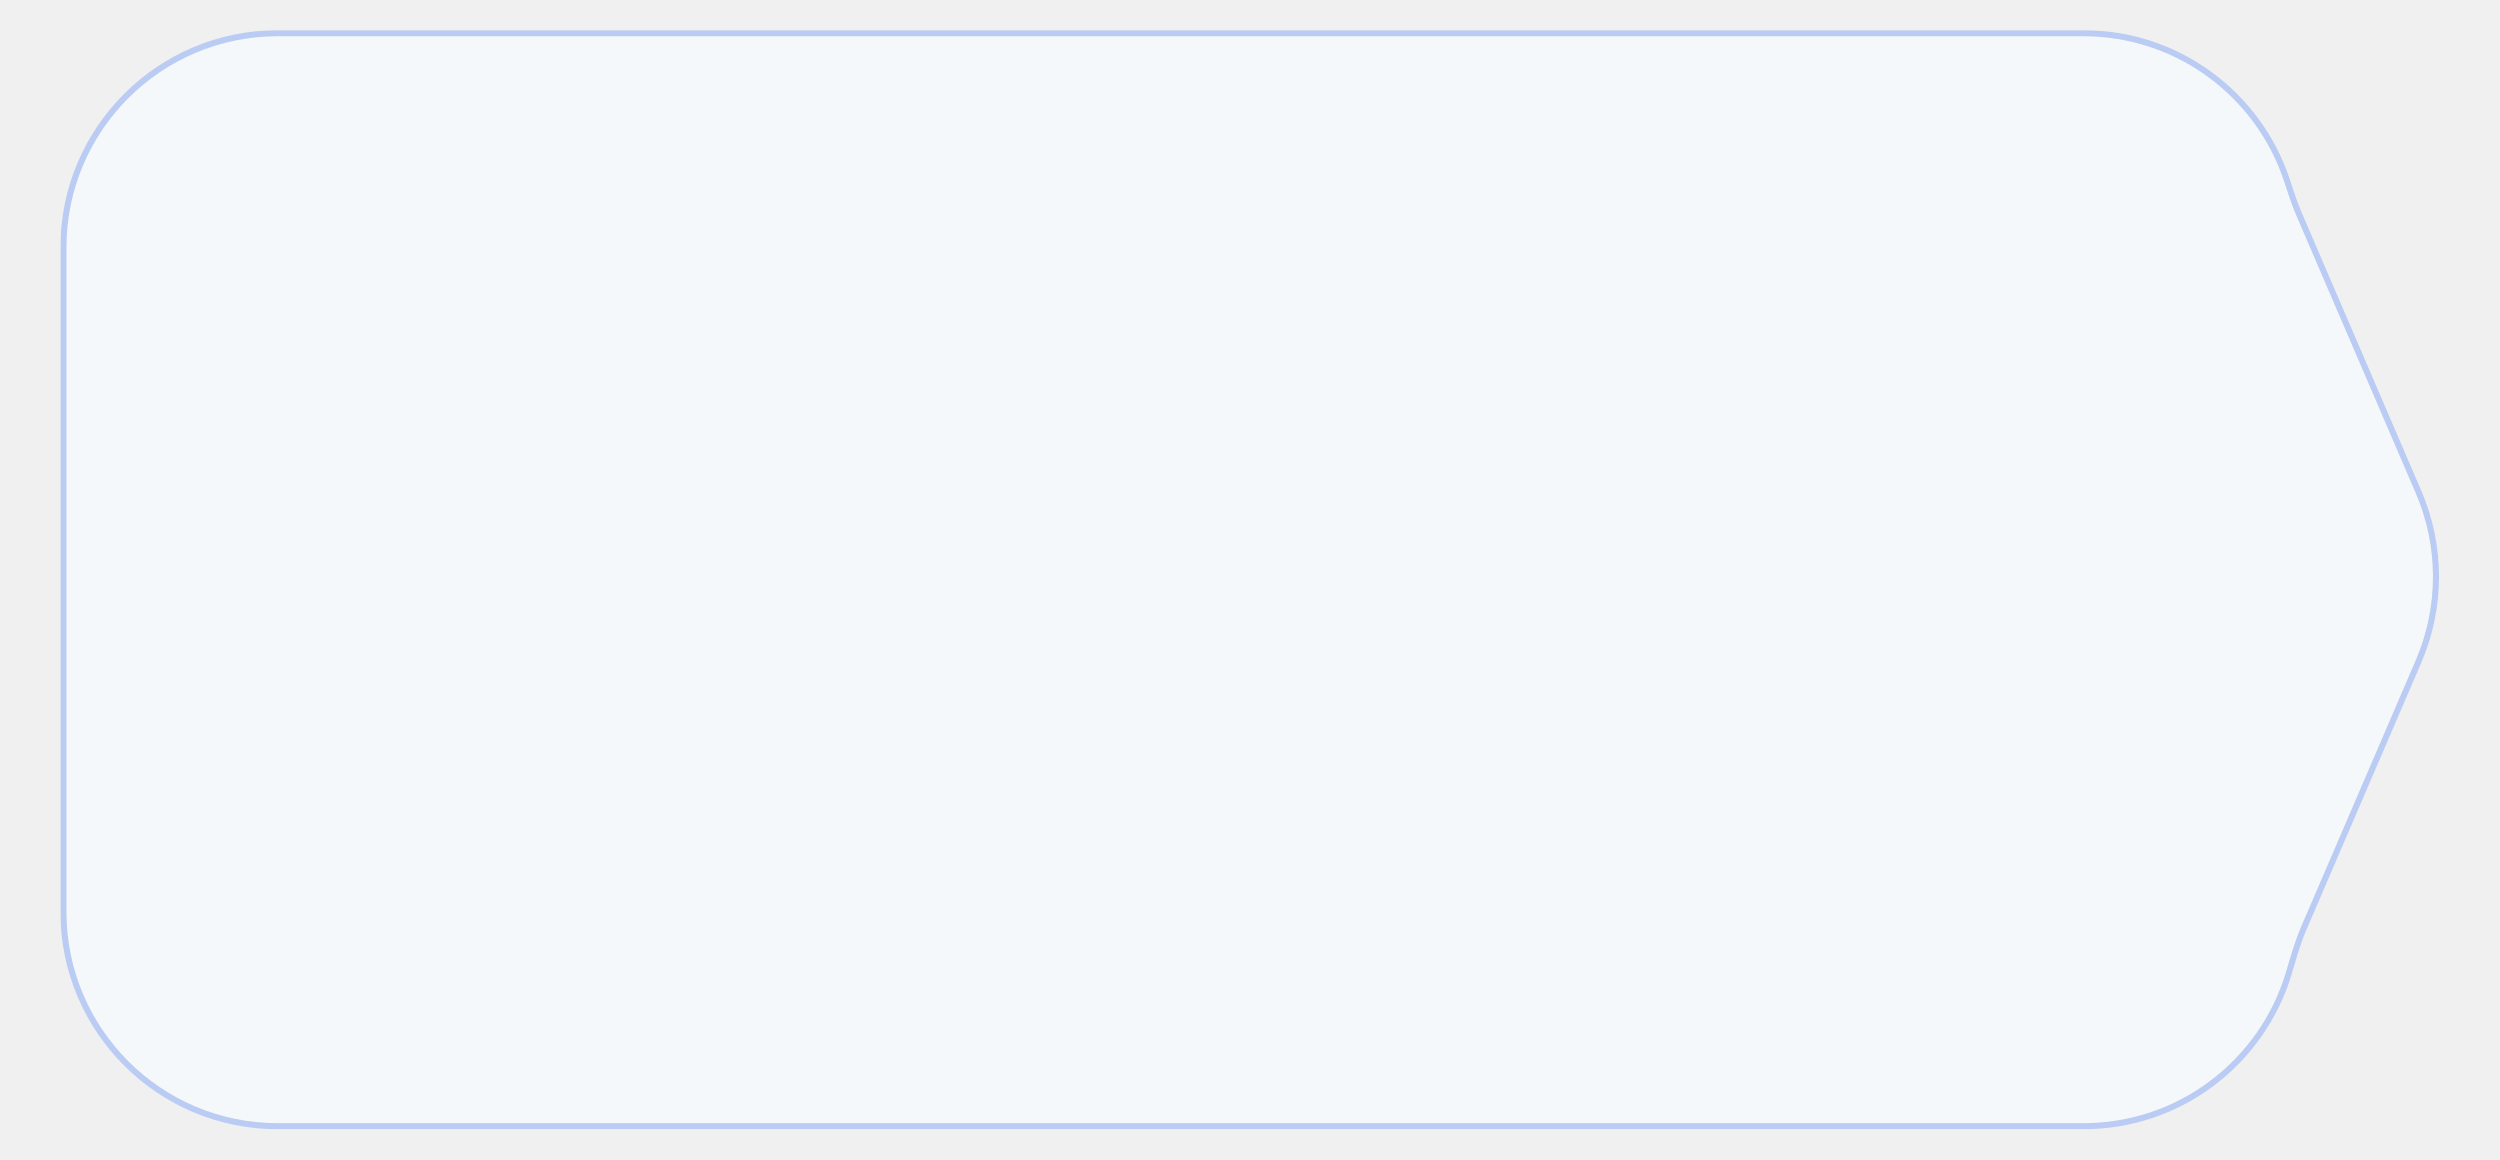
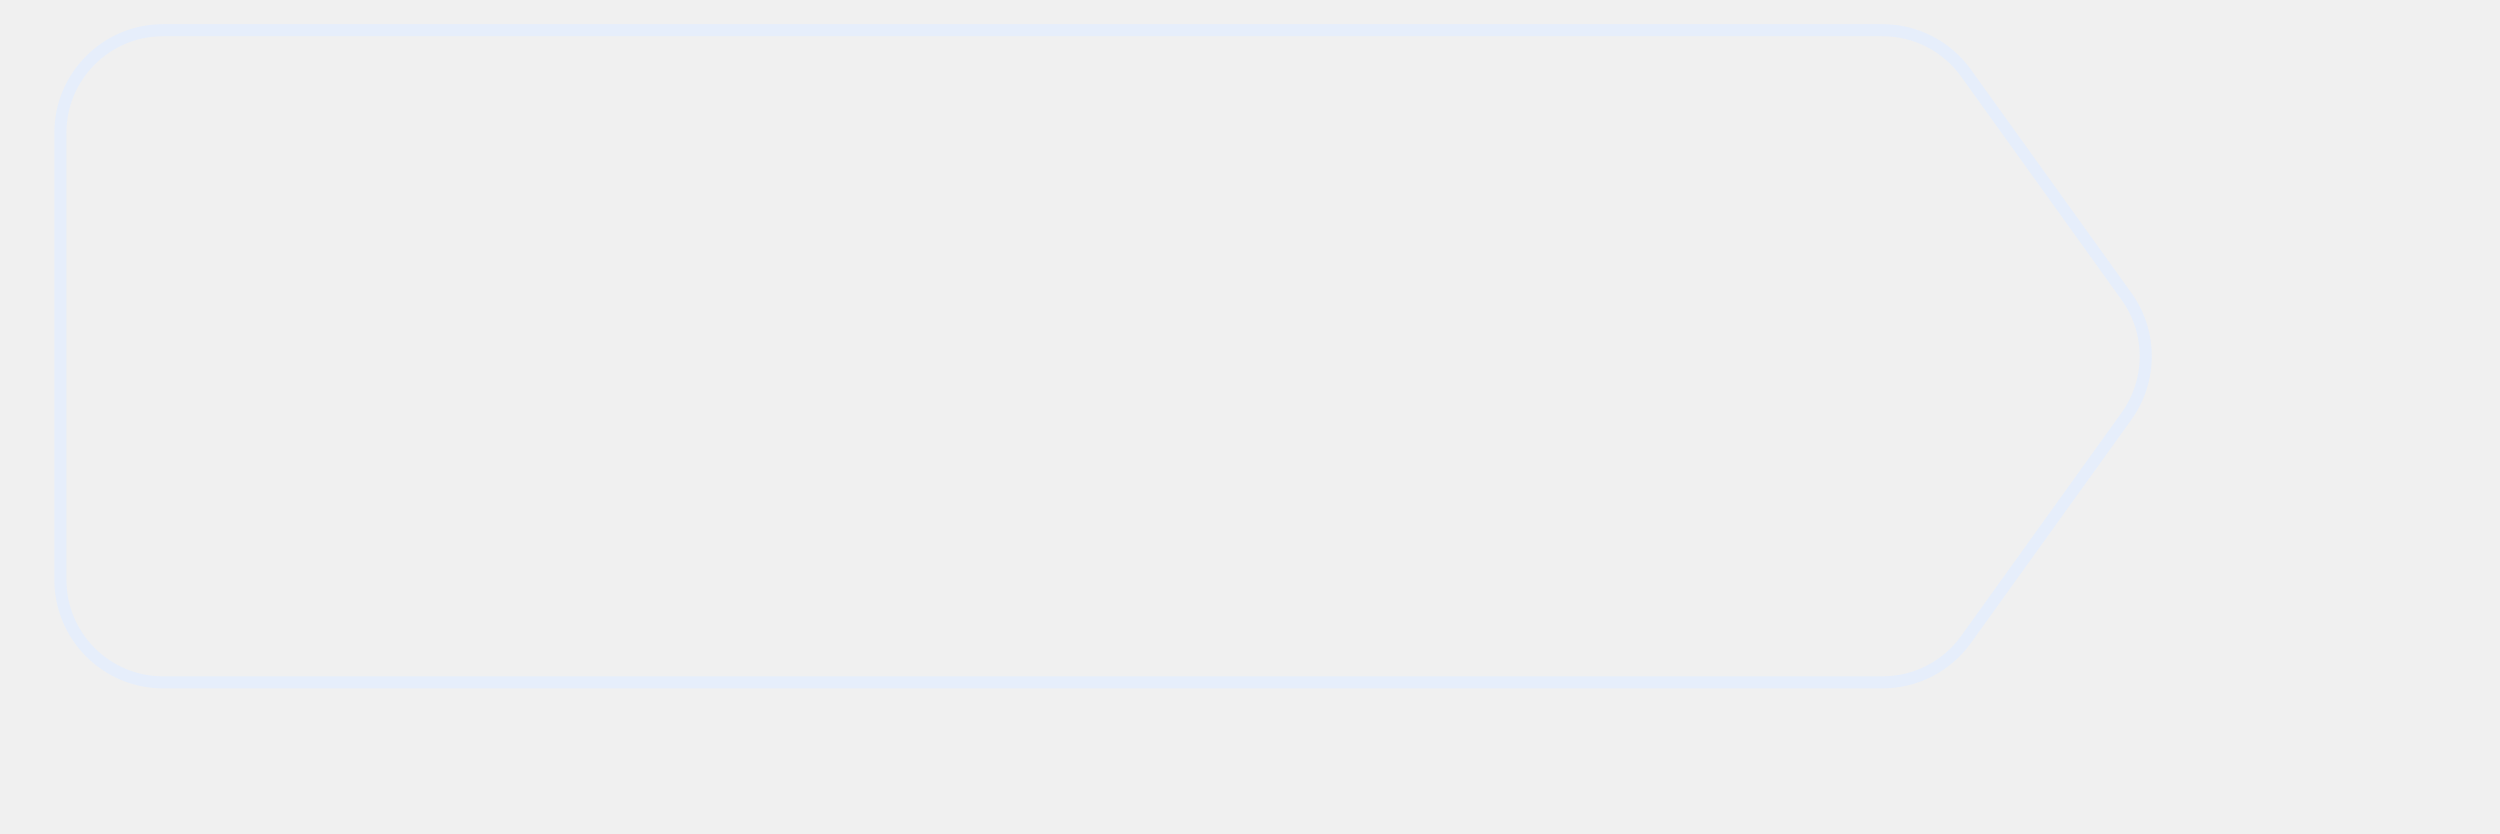
- <svg xmlns="http://www.w3.org/2000/svg" width="414" height="192" viewBox="0 0 414 192" fill="none">
-   <mask id="path-1-outside-1_2562_10658" maskUnits="userSpaceOnUse" x="10" y="5" width="394" height="182" fill="black">
-     <rect fill="white" x="10" y="5" width="394" height="182" />
-     <path fill-rule="evenodd" clip-rule="evenodd" d="M345 6H46C26.67 6 11 21.67 11 41V151C11 170.33 26.67 186 46 186H345C360.803 186 374.16 175.526 378.508 161.142C379.278 158.595 379.974 156.016 381.026 153.571L400.053 109.328C403.85 100.5 403.85 90.5 400.053 81.672L380.214 35.542C379.428 33.715 378.84 31.809 378.211 29.922C373.576 16.021 360.458 6 345 6Z" />
-   </mask>
-   <path fill-rule="evenodd" clip-rule="evenodd" d="M345 6H46C26.67 6 11 21.67 11 41V151C11 170.33 26.67 186 46 186H345C360.803 186 374.16 175.526 378.508 161.142C379.278 158.595 379.974 156.016 381.026 153.571L400.053 109.328C403.85 100.5 403.85 90.5 400.053 81.672L380.214 35.542C379.428 33.715 378.84 31.809 378.211 29.922C373.576 16.021 360.458 6 345 6Z" fill="#F5F8FA" />
-   <path d="M380.214 35.542L381.133 35.147L380.214 35.542ZM378.211 29.922L379.159 29.606L378.211 29.922ZM378.508 161.142L379.465 161.431L378.508 161.142ZM381.026 153.571L380.107 153.176L381.026 153.571ZM400.053 109.328L399.135 108.933L400.053 109.328ZM400.053 81.672L400.972 81.277L400.053 81.672ZM46 7H345V5H46V7ZM12 151V41H10V151H12ZM345 185H46V187H345V185ZM377.551 160.853C373.327 174.827 360.35 185 345 185V187C361.256 187 374.993 176.226 379.465 161.431L377.551 160.853ZM381.944 153.966L400.972 109.723L399.135 108.933L380.107 153.176L381.944 153.966ZM400.972 81.277L381.133 35.147L379.296 35.937L399.135 82.067L400.972 81.277ZM345 7C360.015 7 372.759 16.734 377.262 30.238L379.159 29.606C374.393 15.309 360.902 5 345 5V7ZM381.133 35.147C380.369 33.37 379.798 31.523 379.159 29.606L377.262 30.238C377.881 32.096 378.488 34.059 379.296 35.937L381.133 35.147ZM379.465 161.431C380.247 158.844 380.922 156.343 381.944 153.966L380.107 153.176C379.027 155.688 378.308 158.346 377.551 160.853L379.465 161.431ZM10 151C10 170.882 26.118 187 46 187V185C27.222 185 12 169.778 12 151H10ZM400.972 109.723C404.877 100.643 404.877 90.357 400.972 81.277L399.135 82.067C402.823 90.643 402.823 100.357 399.135 108.933L400.972 109.723ZM46 5C26.118 5 10 21.118 10 41H12C12 22.222 27.222 7 46 7V5Z" fill="#BACCF4" mask="url(#path-1-outside-1_2562_10658)" />
+ <svg xmlns="http://www.w3.org/2000/svg" width="414" height="138" viewBox="0 0 414 138" fill="none">
+   <path d="M352.169 68.884L352.17 68.882C356.393 62.971 356.393 55.029 352.17 49.118L352.169 49.116L325.553 12.079C322.359 7.635 317.221 5 311.748 5H27C17.611 5 10 12.611 10 22V96C10 105.389 17.611 113 27 113H311.748C317.221 113 322.359 110.365 325.553 105.921L352.169 68.884Z" stroke="#E6EEFB" stroke-width="2" />
</svg>
